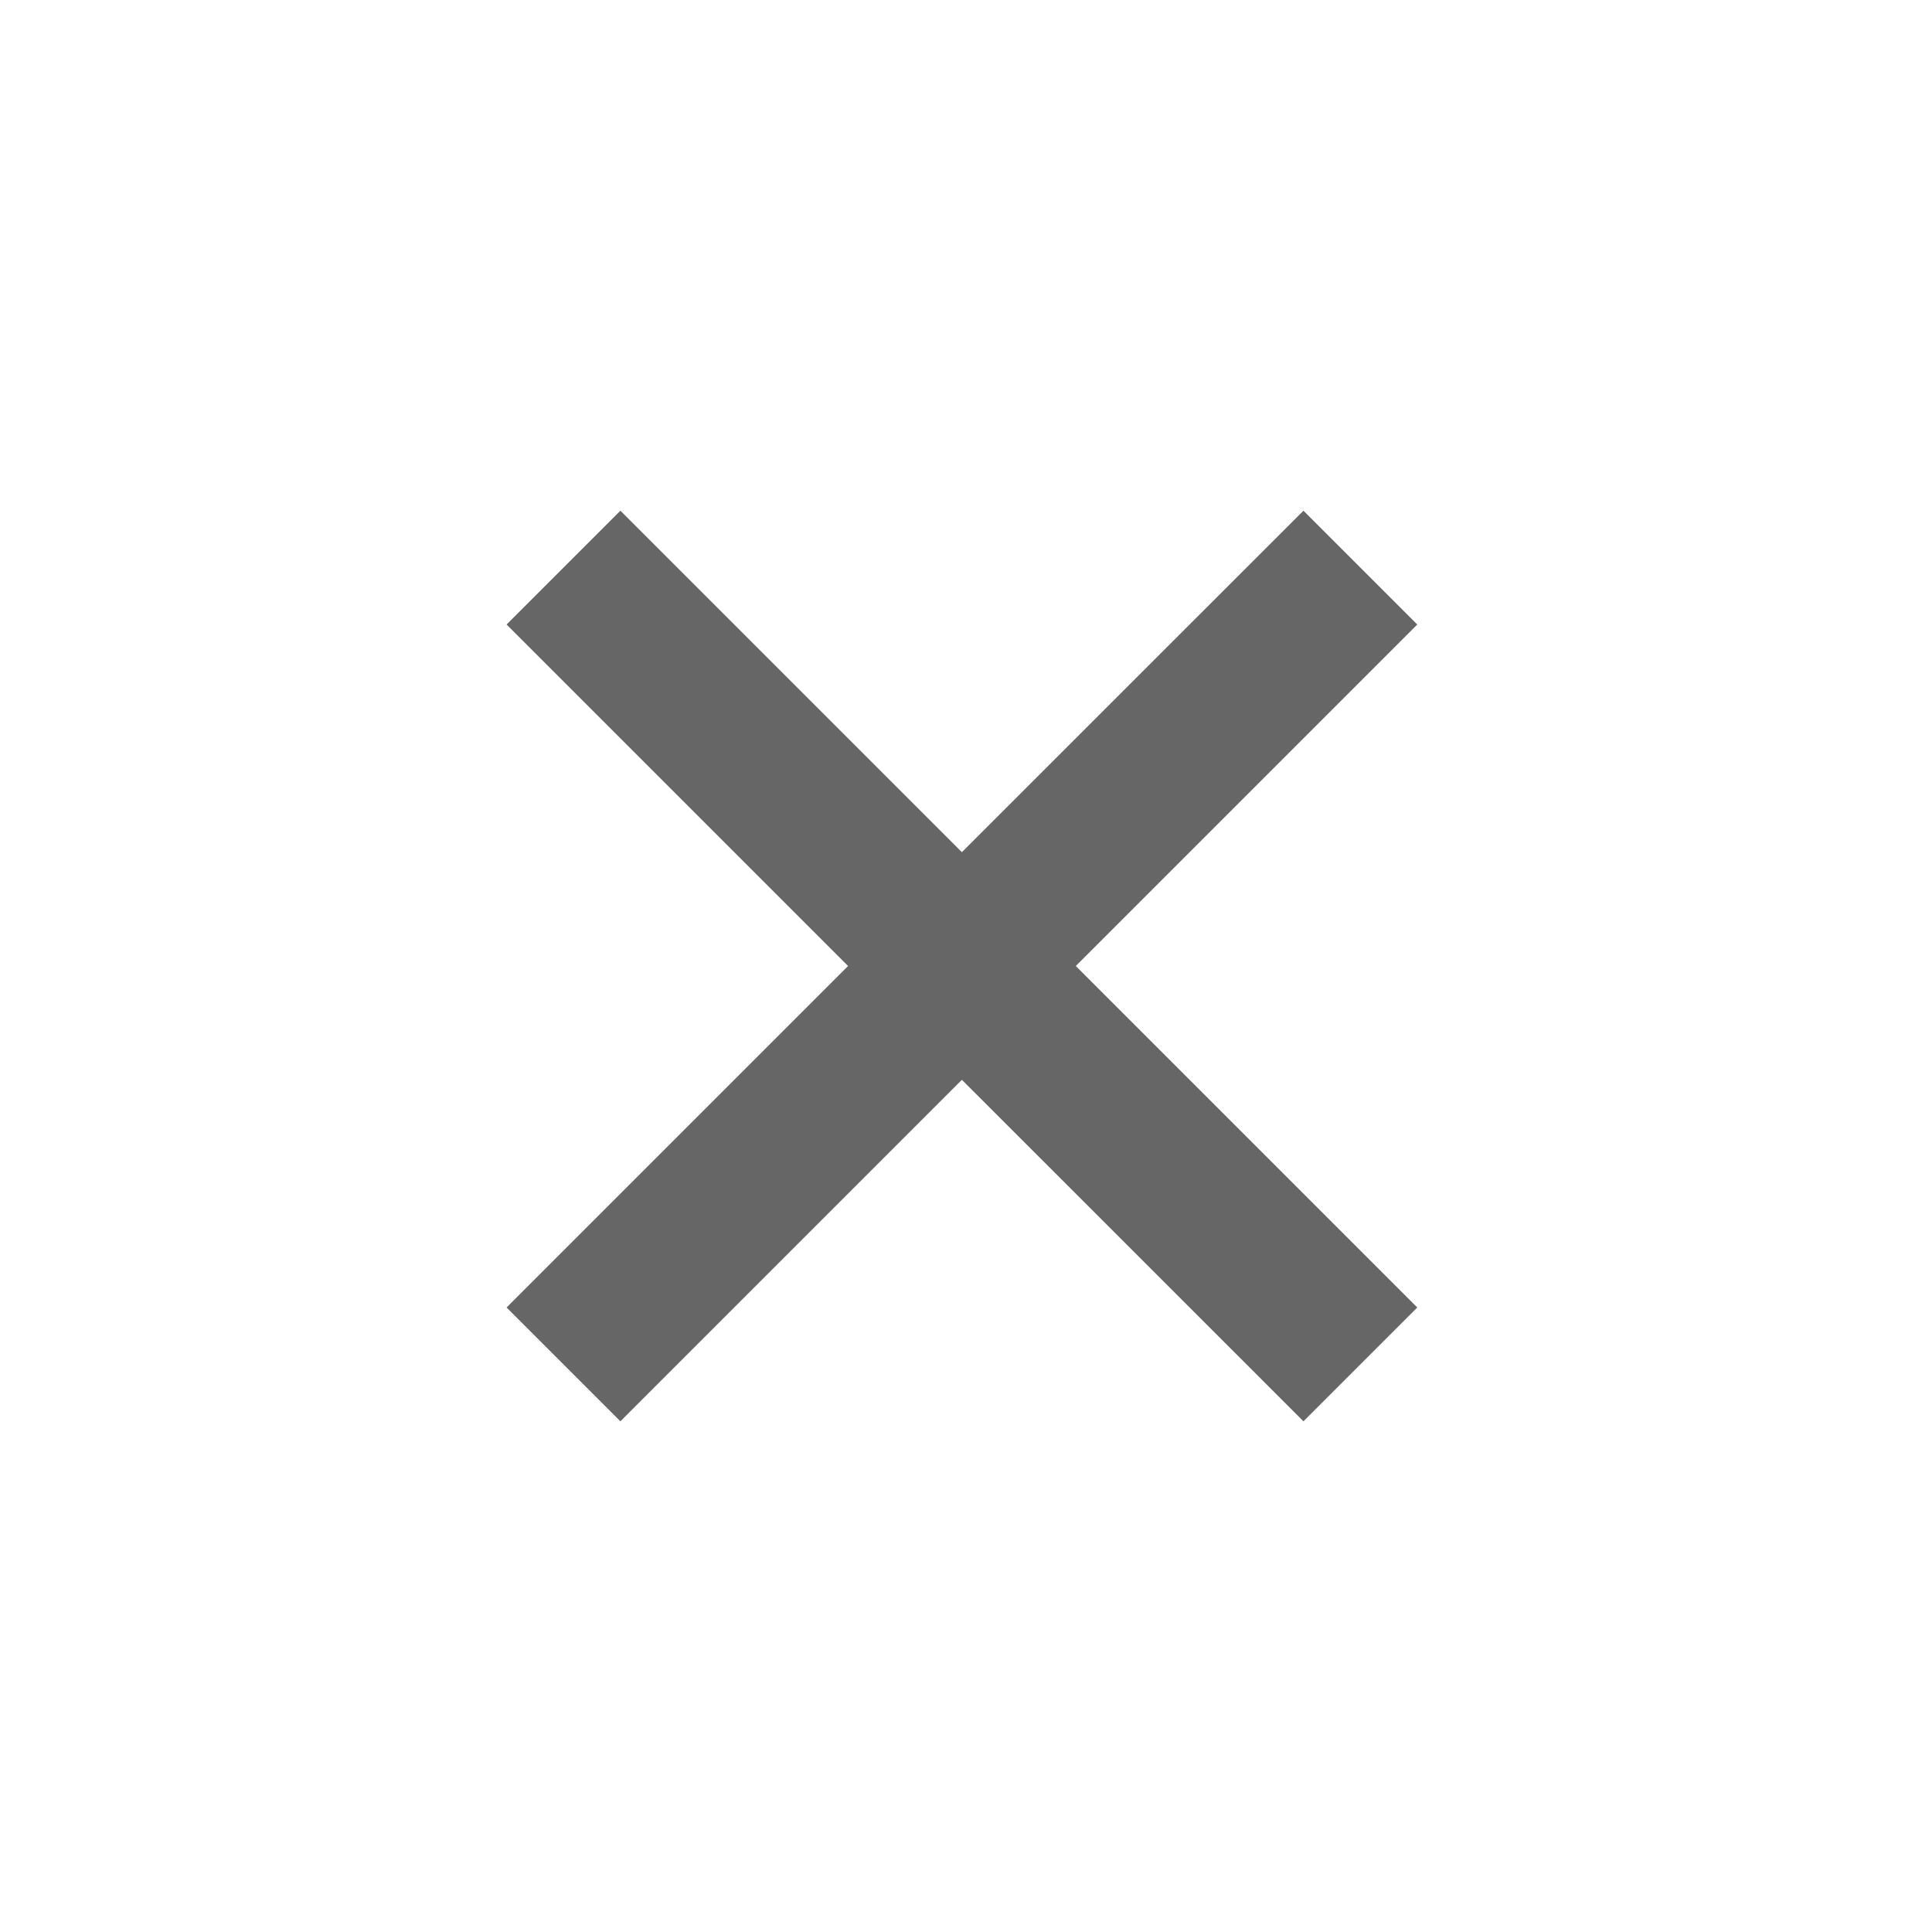
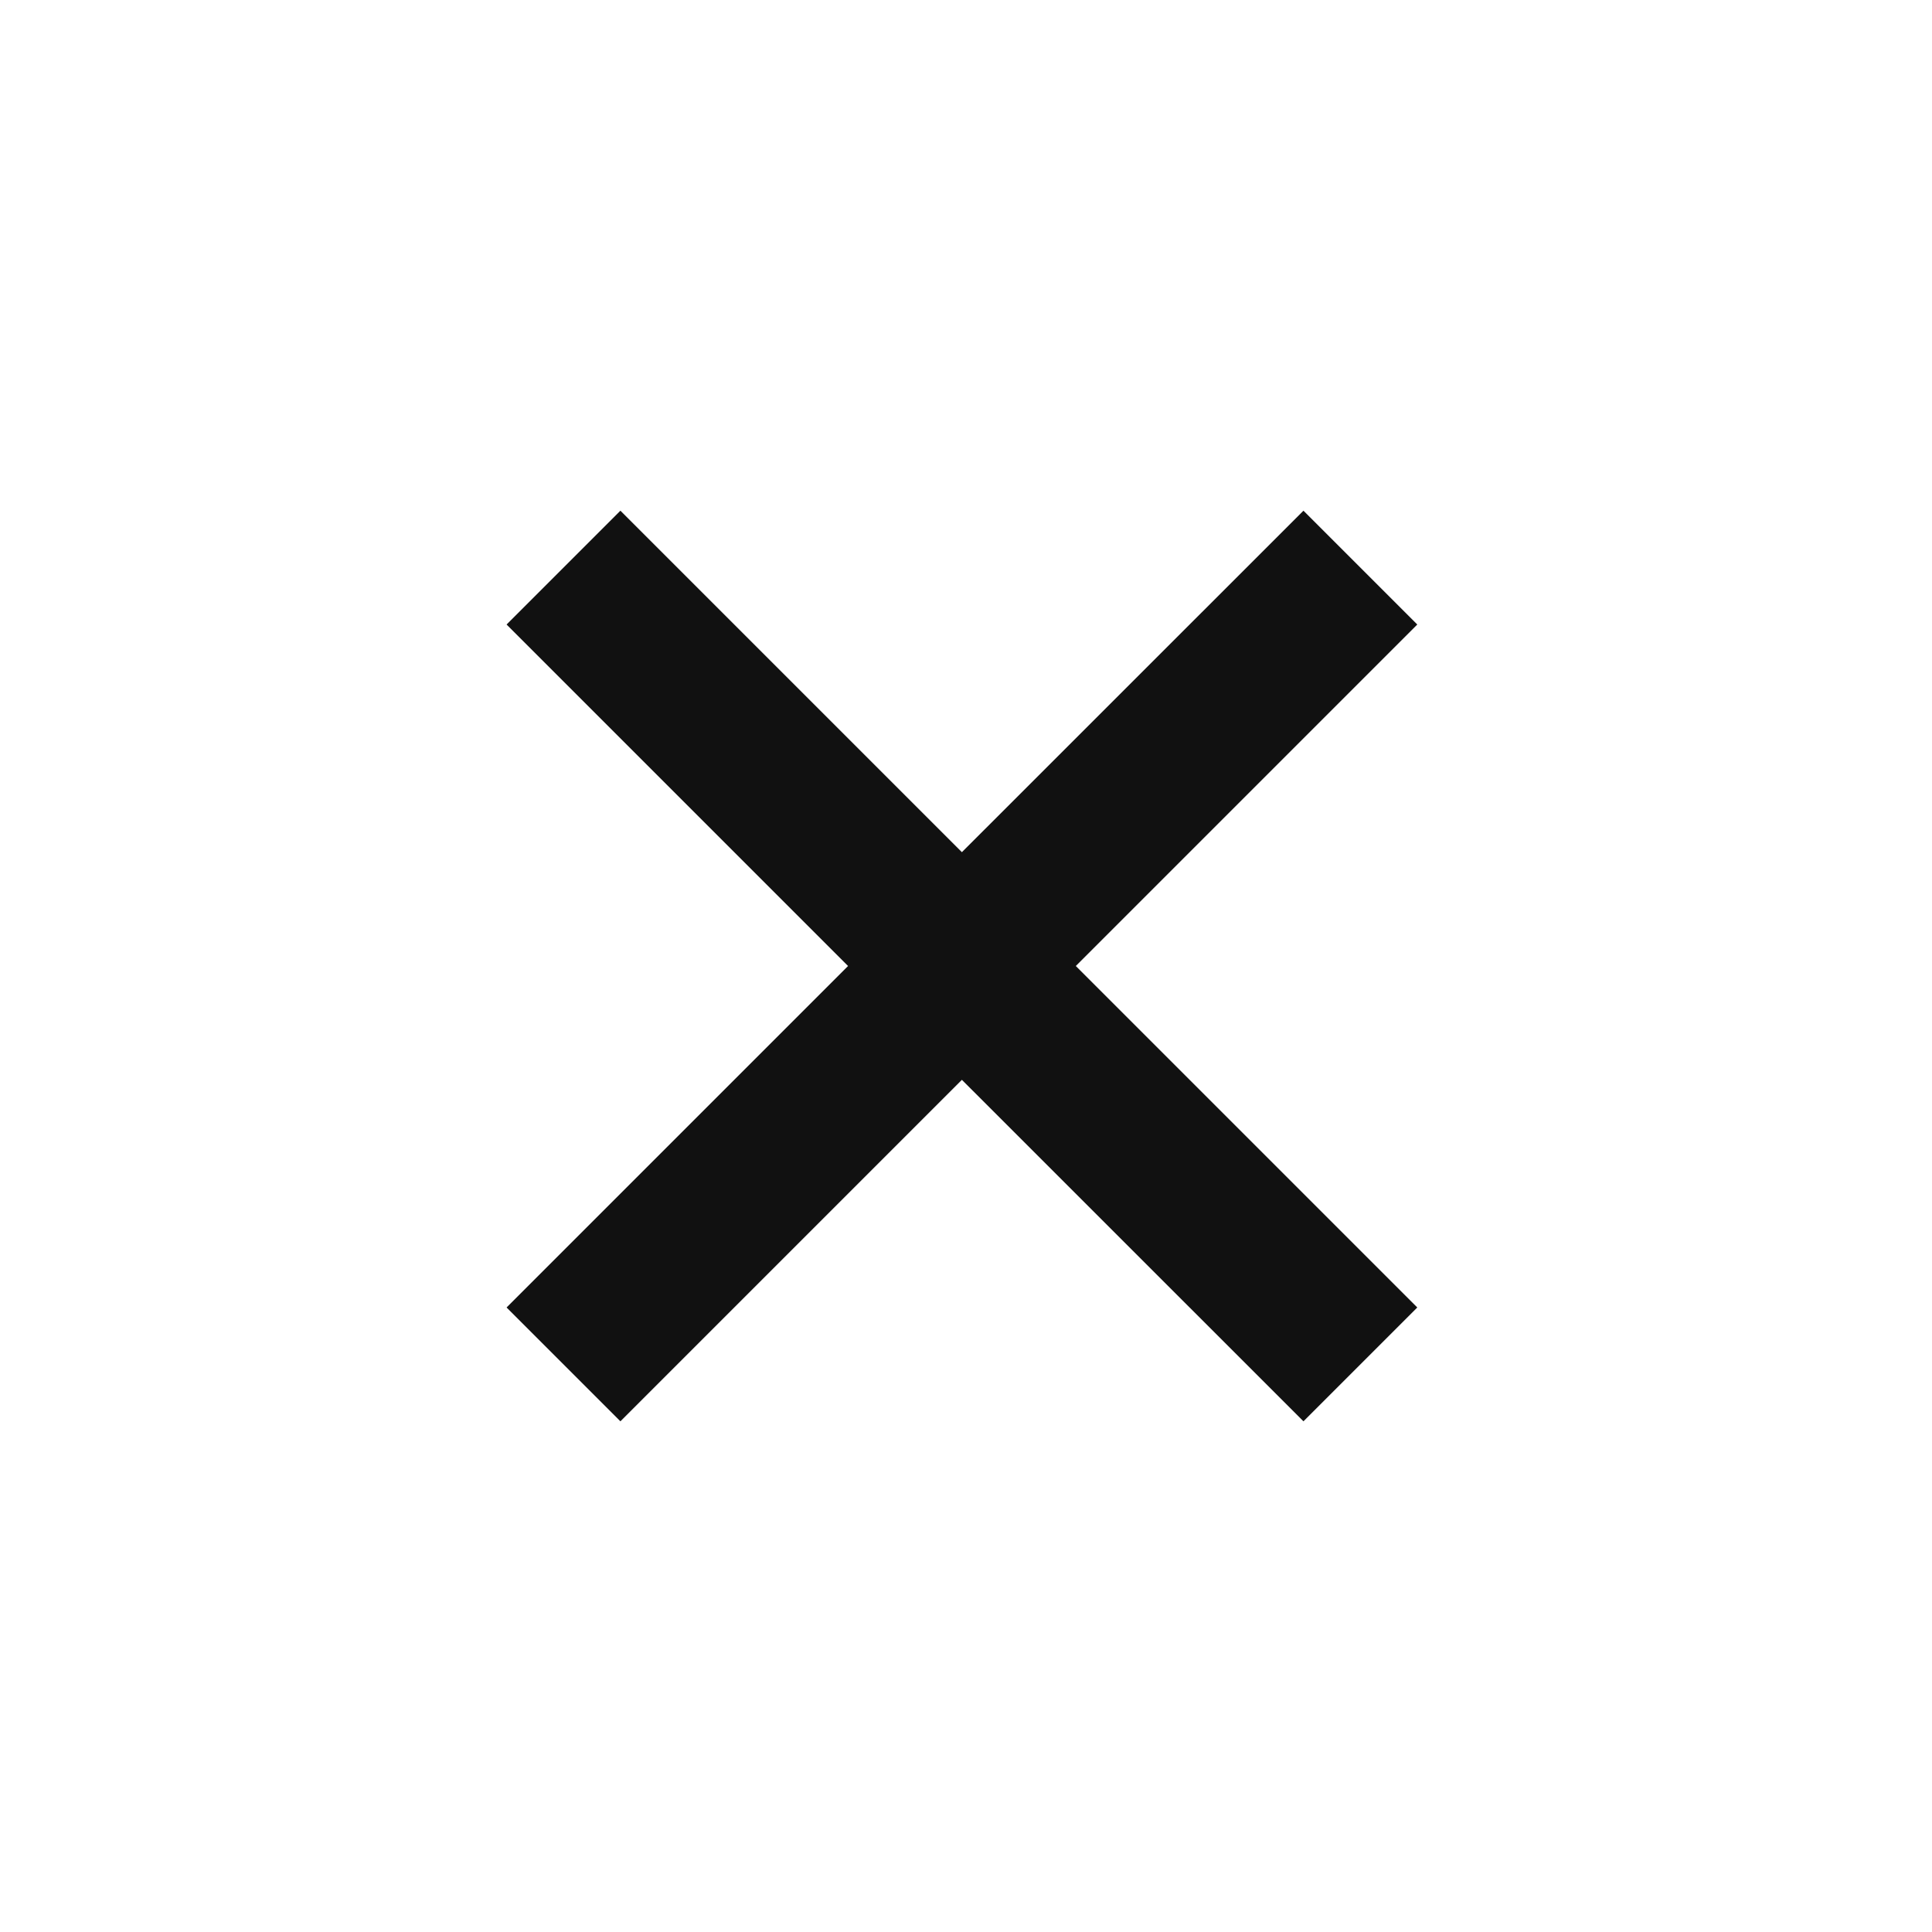
- <svg xmlns="http://www.w3.org/2000/svg" width="25" height="25" viewBox="0 0 24 24" style="fill: #666;transform: ;msFilter:;">
+ <svg xmlns="http://www.w3.org/2000/svg" width="25" height="25" viewBox="0 0 24 24" style="fill: #111;transform: ;msFilter:;">
  <path d="m16.192 6.344-4.243 4.242-4.242-4.242-1.414 1.414L10.535 12l-4.242 4.242 1.414 1.414 4.242-4.242 4.243 4.242 1.414-1.414L13.364 12l4.242-4.242z" />
</svg>
